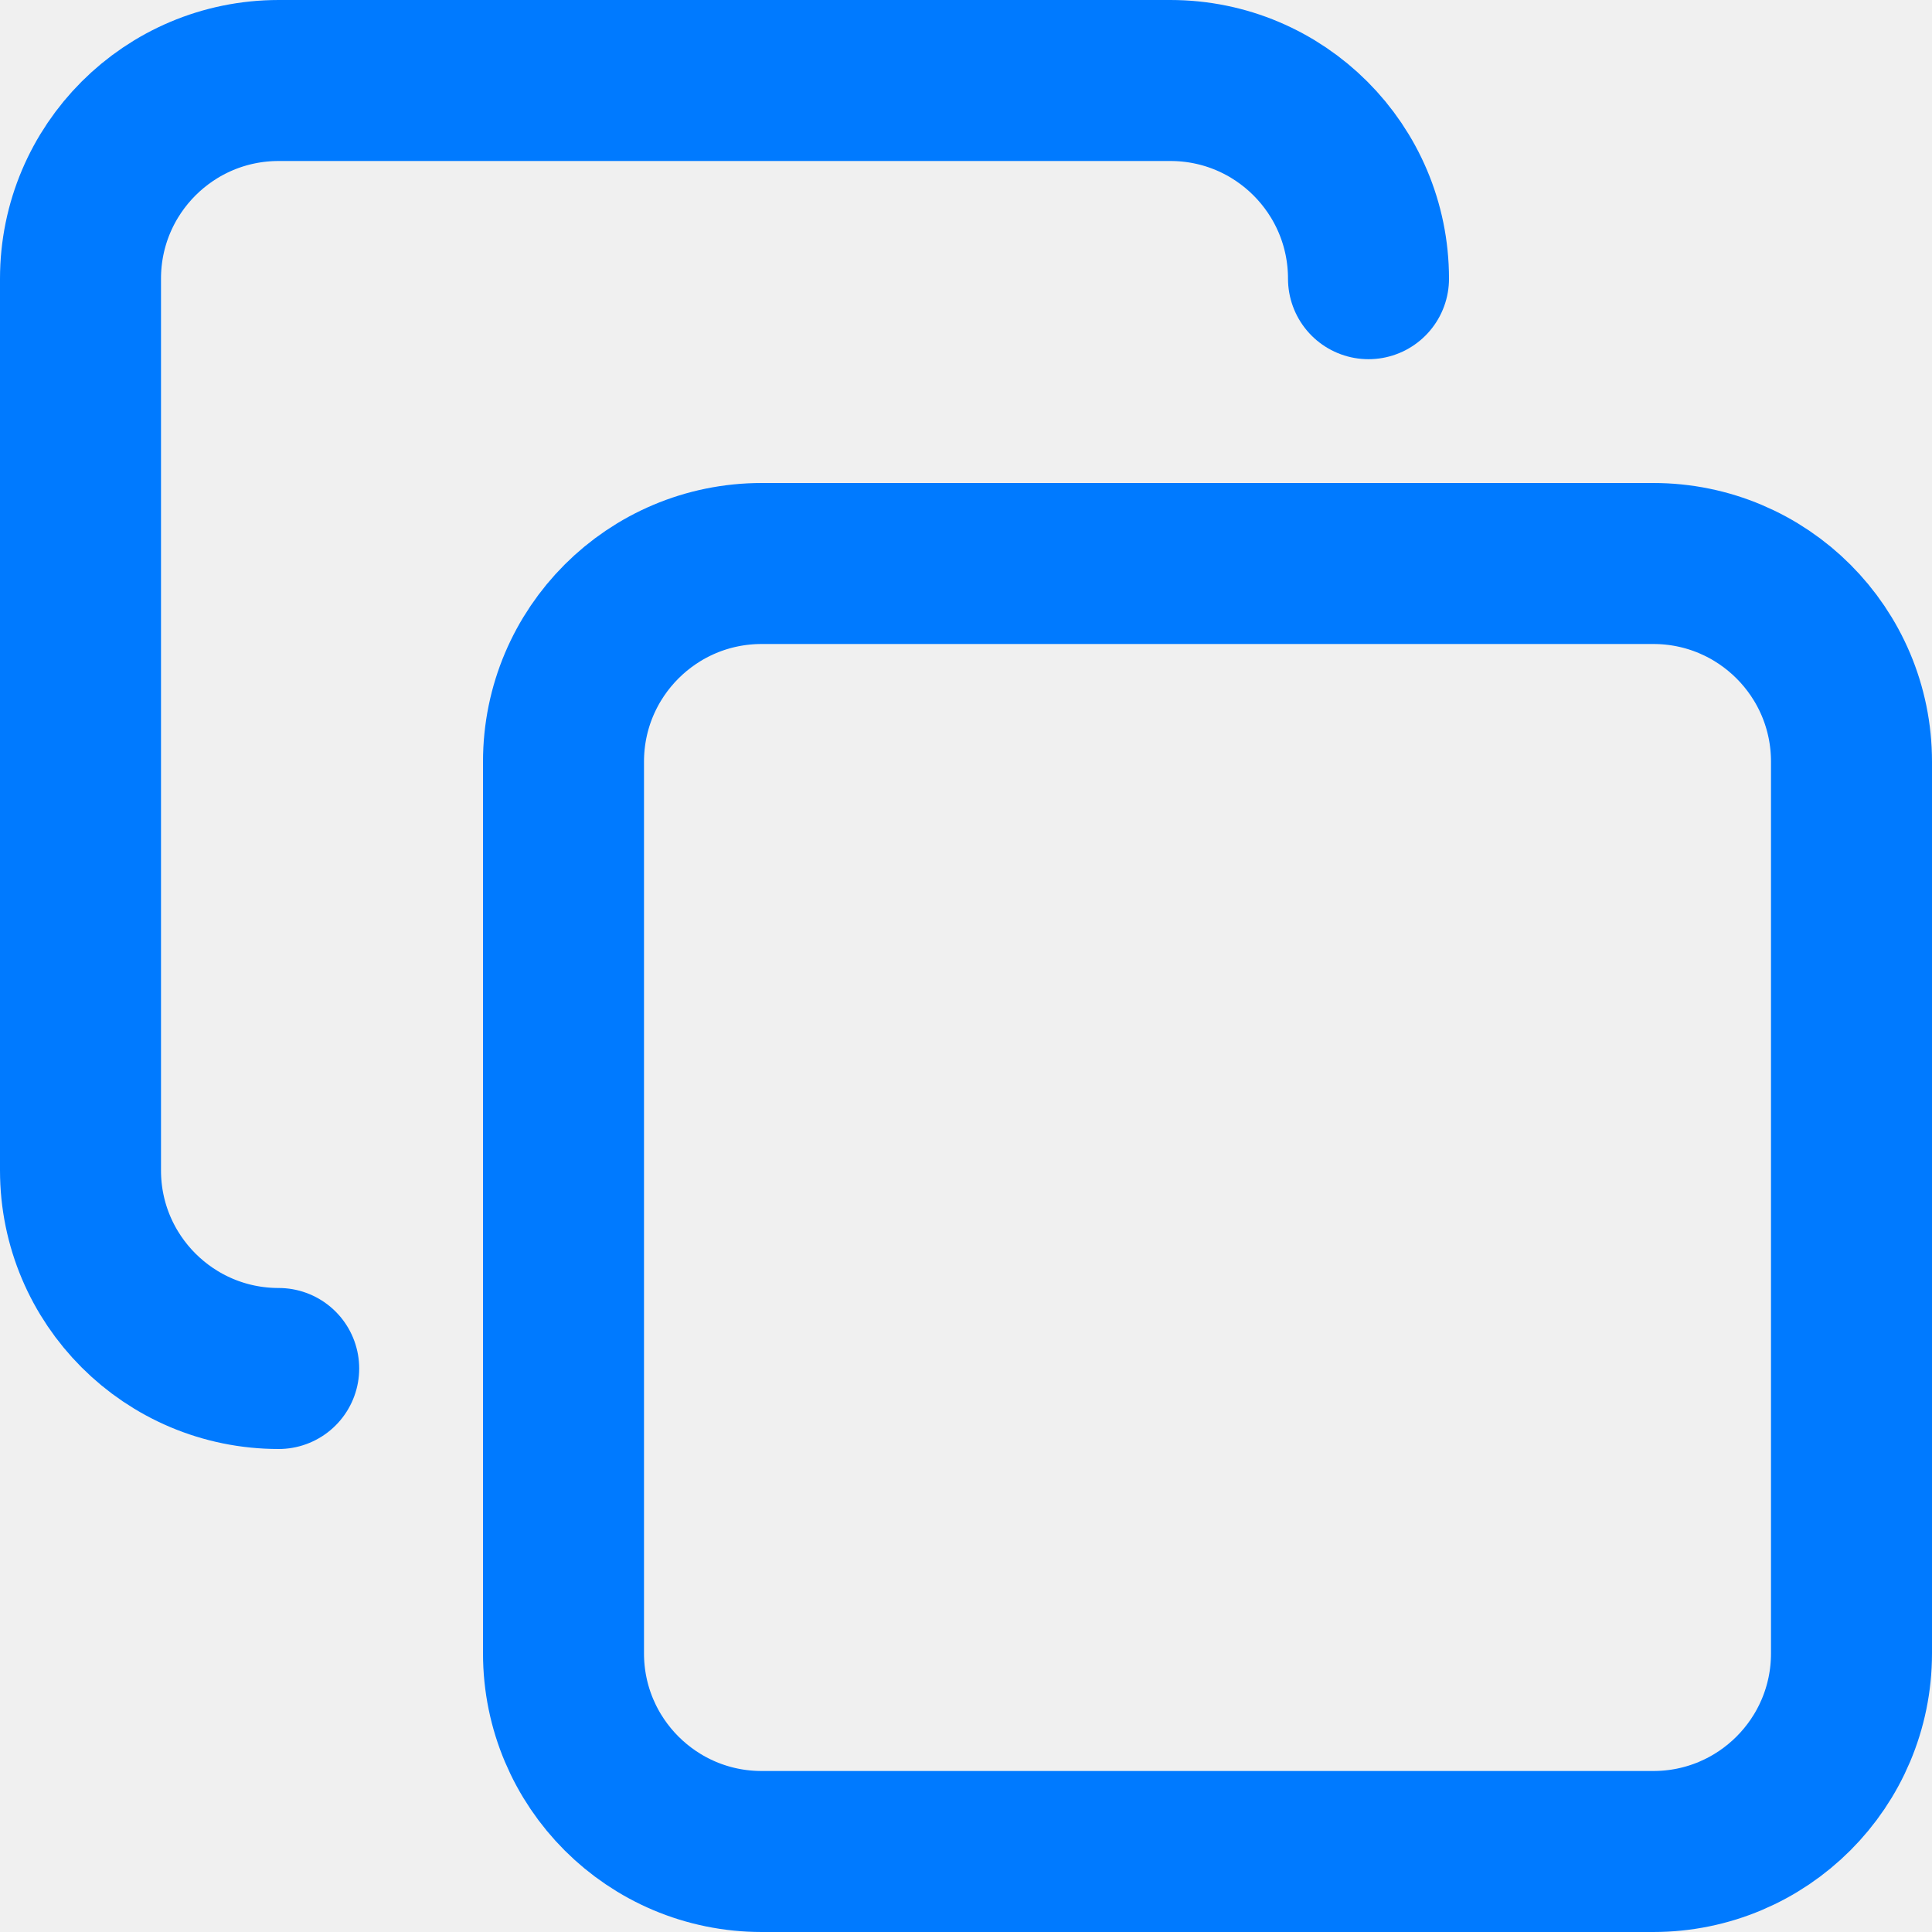
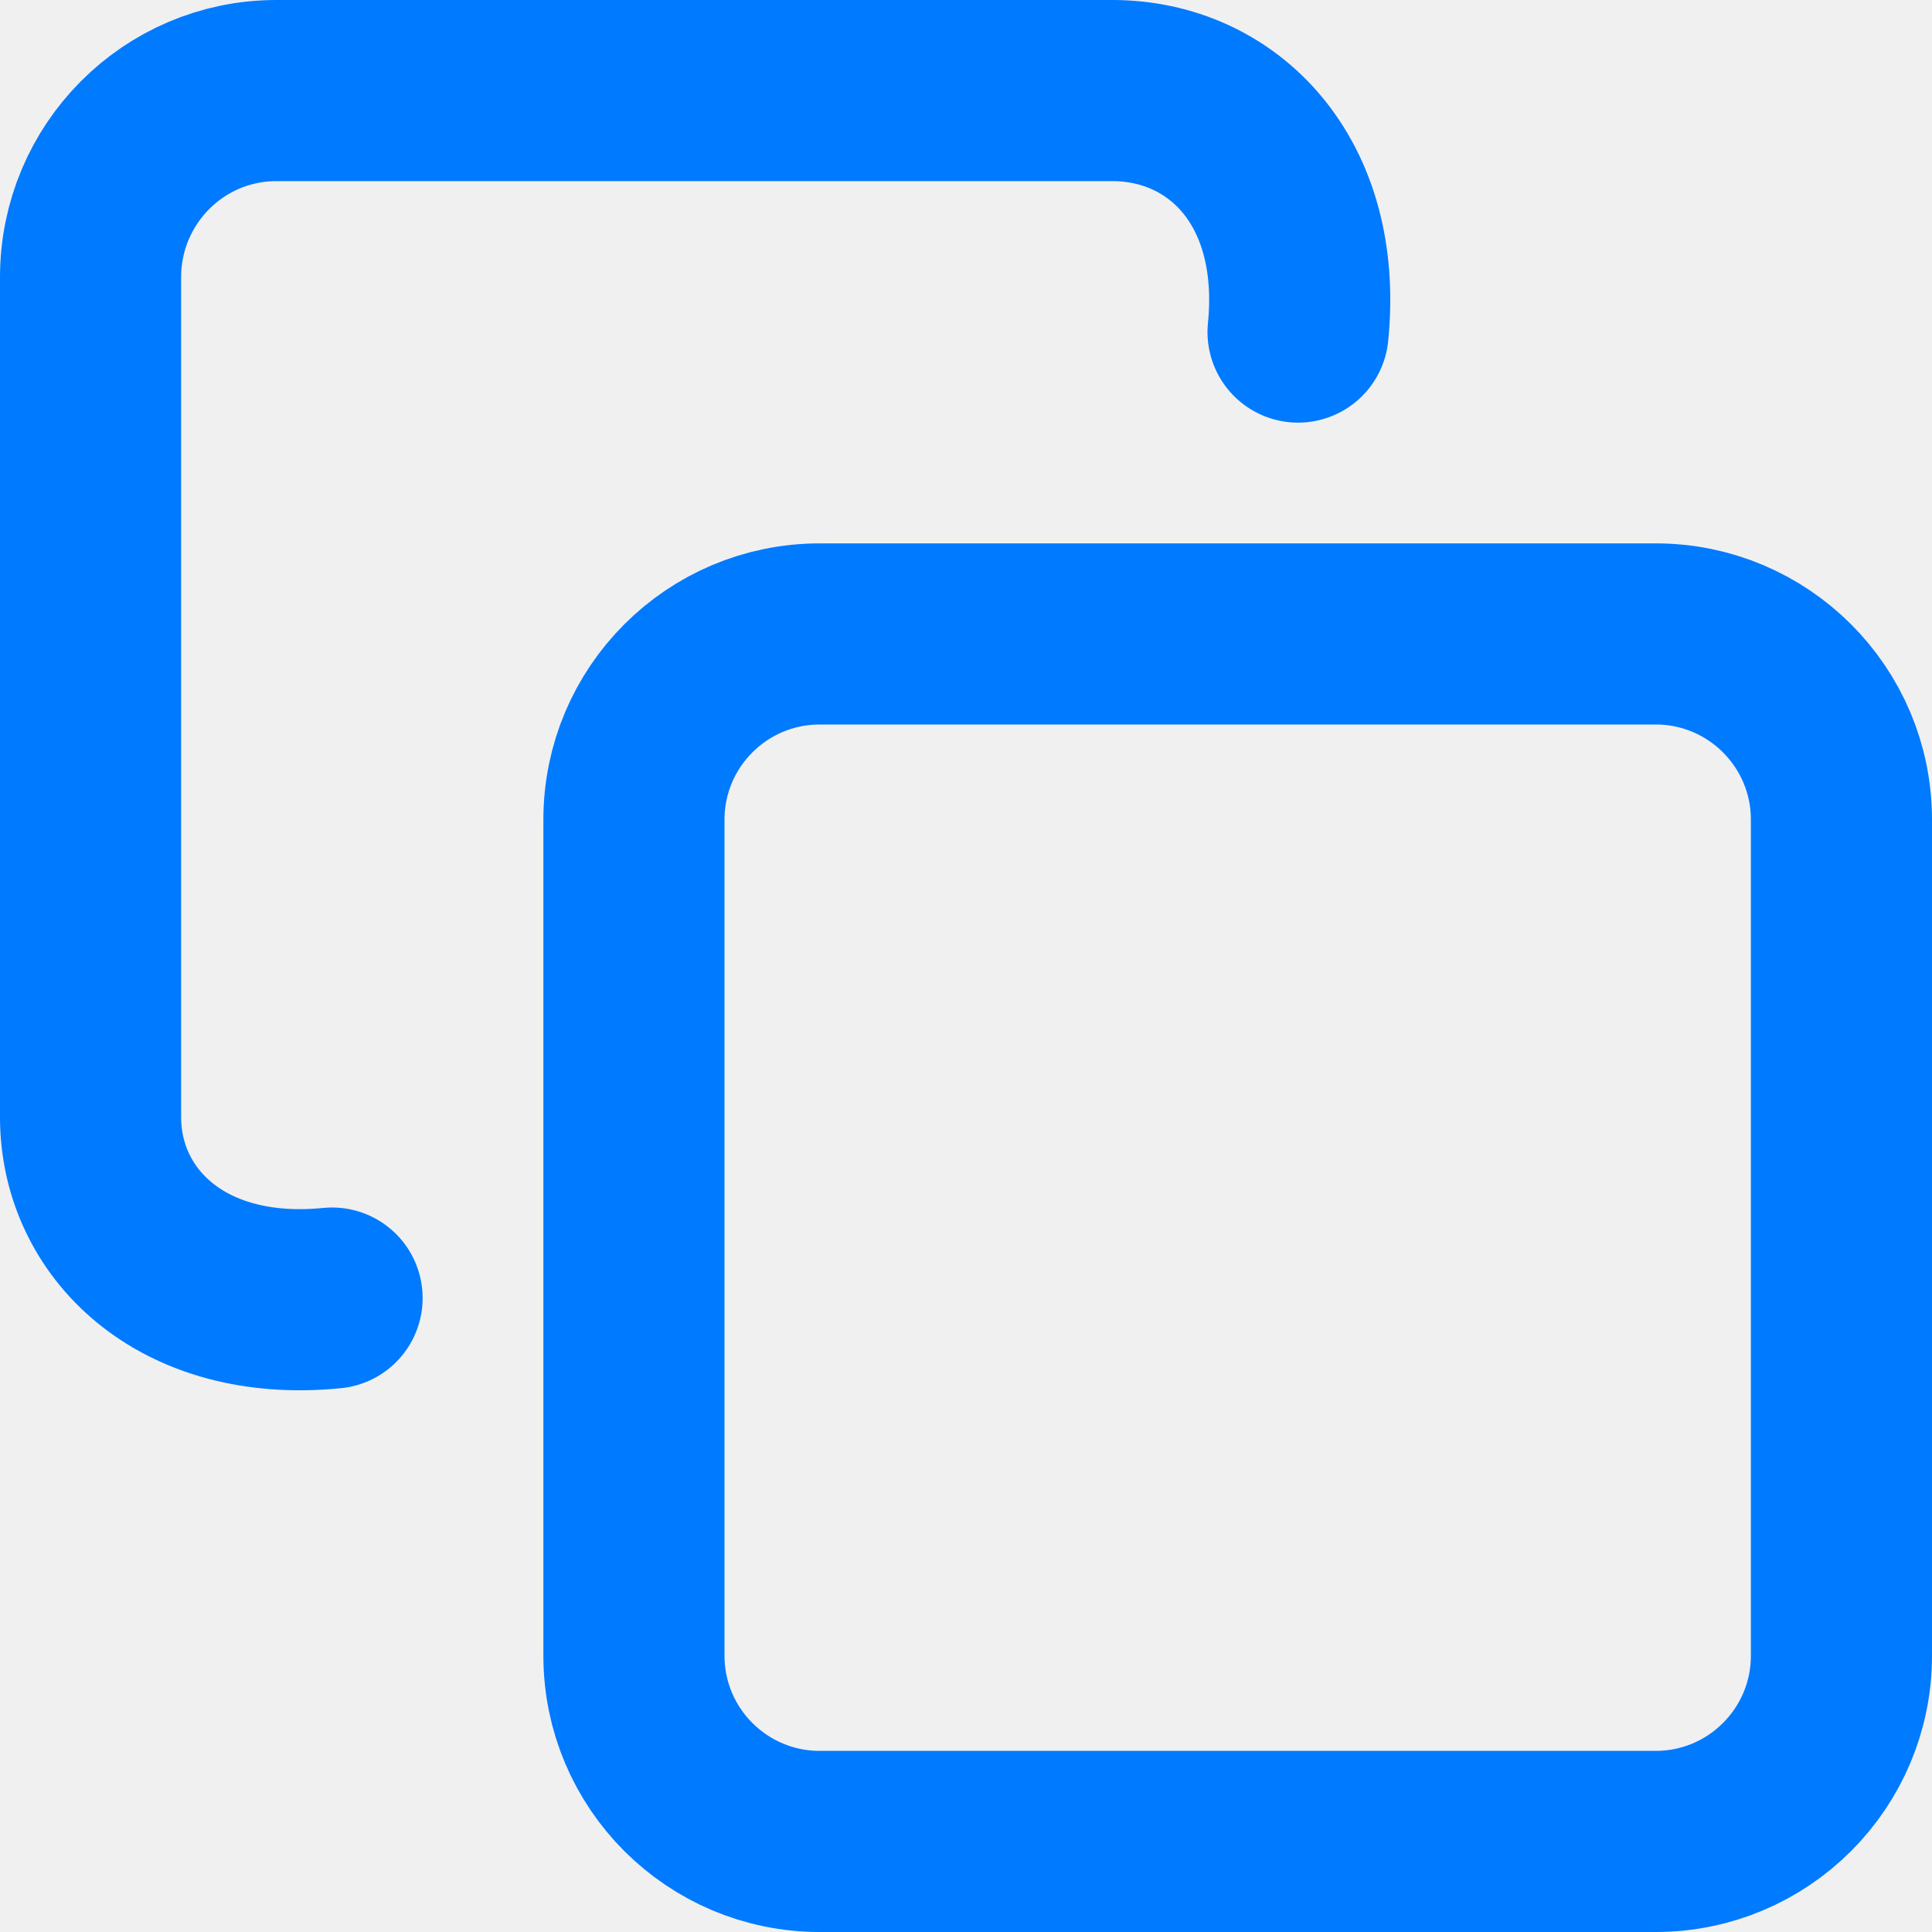
- <svg xmlns="http://www.w3.org/2000/svg" width="24" height="24" viewBox="0 0 24 24" fill="none">
-   <g clip-path="url(#clip0_309_1472)">
-     <path d="M20.538 7H9.462C8.102 7 7 8.102 7 9.462V20.538C7 21.898 8.102 23 9.462 23H20.538C21.898 23 23 21.898 23 20.538V9.462C23 8.102 21.898 7 20.538 7Z" stroke="#007aff" stroke-width="2" stroke-linecap="round" stroke-linejoin="round" />
-     <path d="M17 3.462C17 2.102 15.898 1 14.539 1H3.462C2.102 1 1 2.102 1 3.462V14.539C1 15.898 2.102 17 3.462 17" stroke="#007aff" stroke-width="2" stroke-linecap="round" stroke-linejoin="round" />
+ <svg xmlns="http://www.w3.org/2000/svg" width="64" height="64" viewBox="0 0 64 64" fill="none">
+   <g clip-path="url(#clip0_537_1544)">
+     <path d="M54.846 21H27.154C23.755 21 21 23.755 21 27.154V54.846C21 58.245 23.755 61 27.154 61H54.846C58.245 61 61 58.245 61 54.846V27.154C61 23.755 58.245 21 54.846 21Z" stroke="#007aff" stroke-width="6" stroke-linecap="round" stroke-linejoin="round" />
+     <path d="M43 11C43.5 6 40.5 3 36.846 3H9.154C5.755 3 3 5.768 3 9.183V37.008C3 40.5 6 43.5 11 43" stroke="#007aff" stroke-width="6" stroke-linecap="round" stroke-linejoin="round" />
  </g>
  <defs>
-     <clipPath id="clip0_309_1472">
-       <rect width="24" height="24" fill="white" />
+     <clipPath id="clip0_537_1544">
+       <rect width="64" height="64" fill="white" />
    </clipPath>
  </defs>
</svg>
